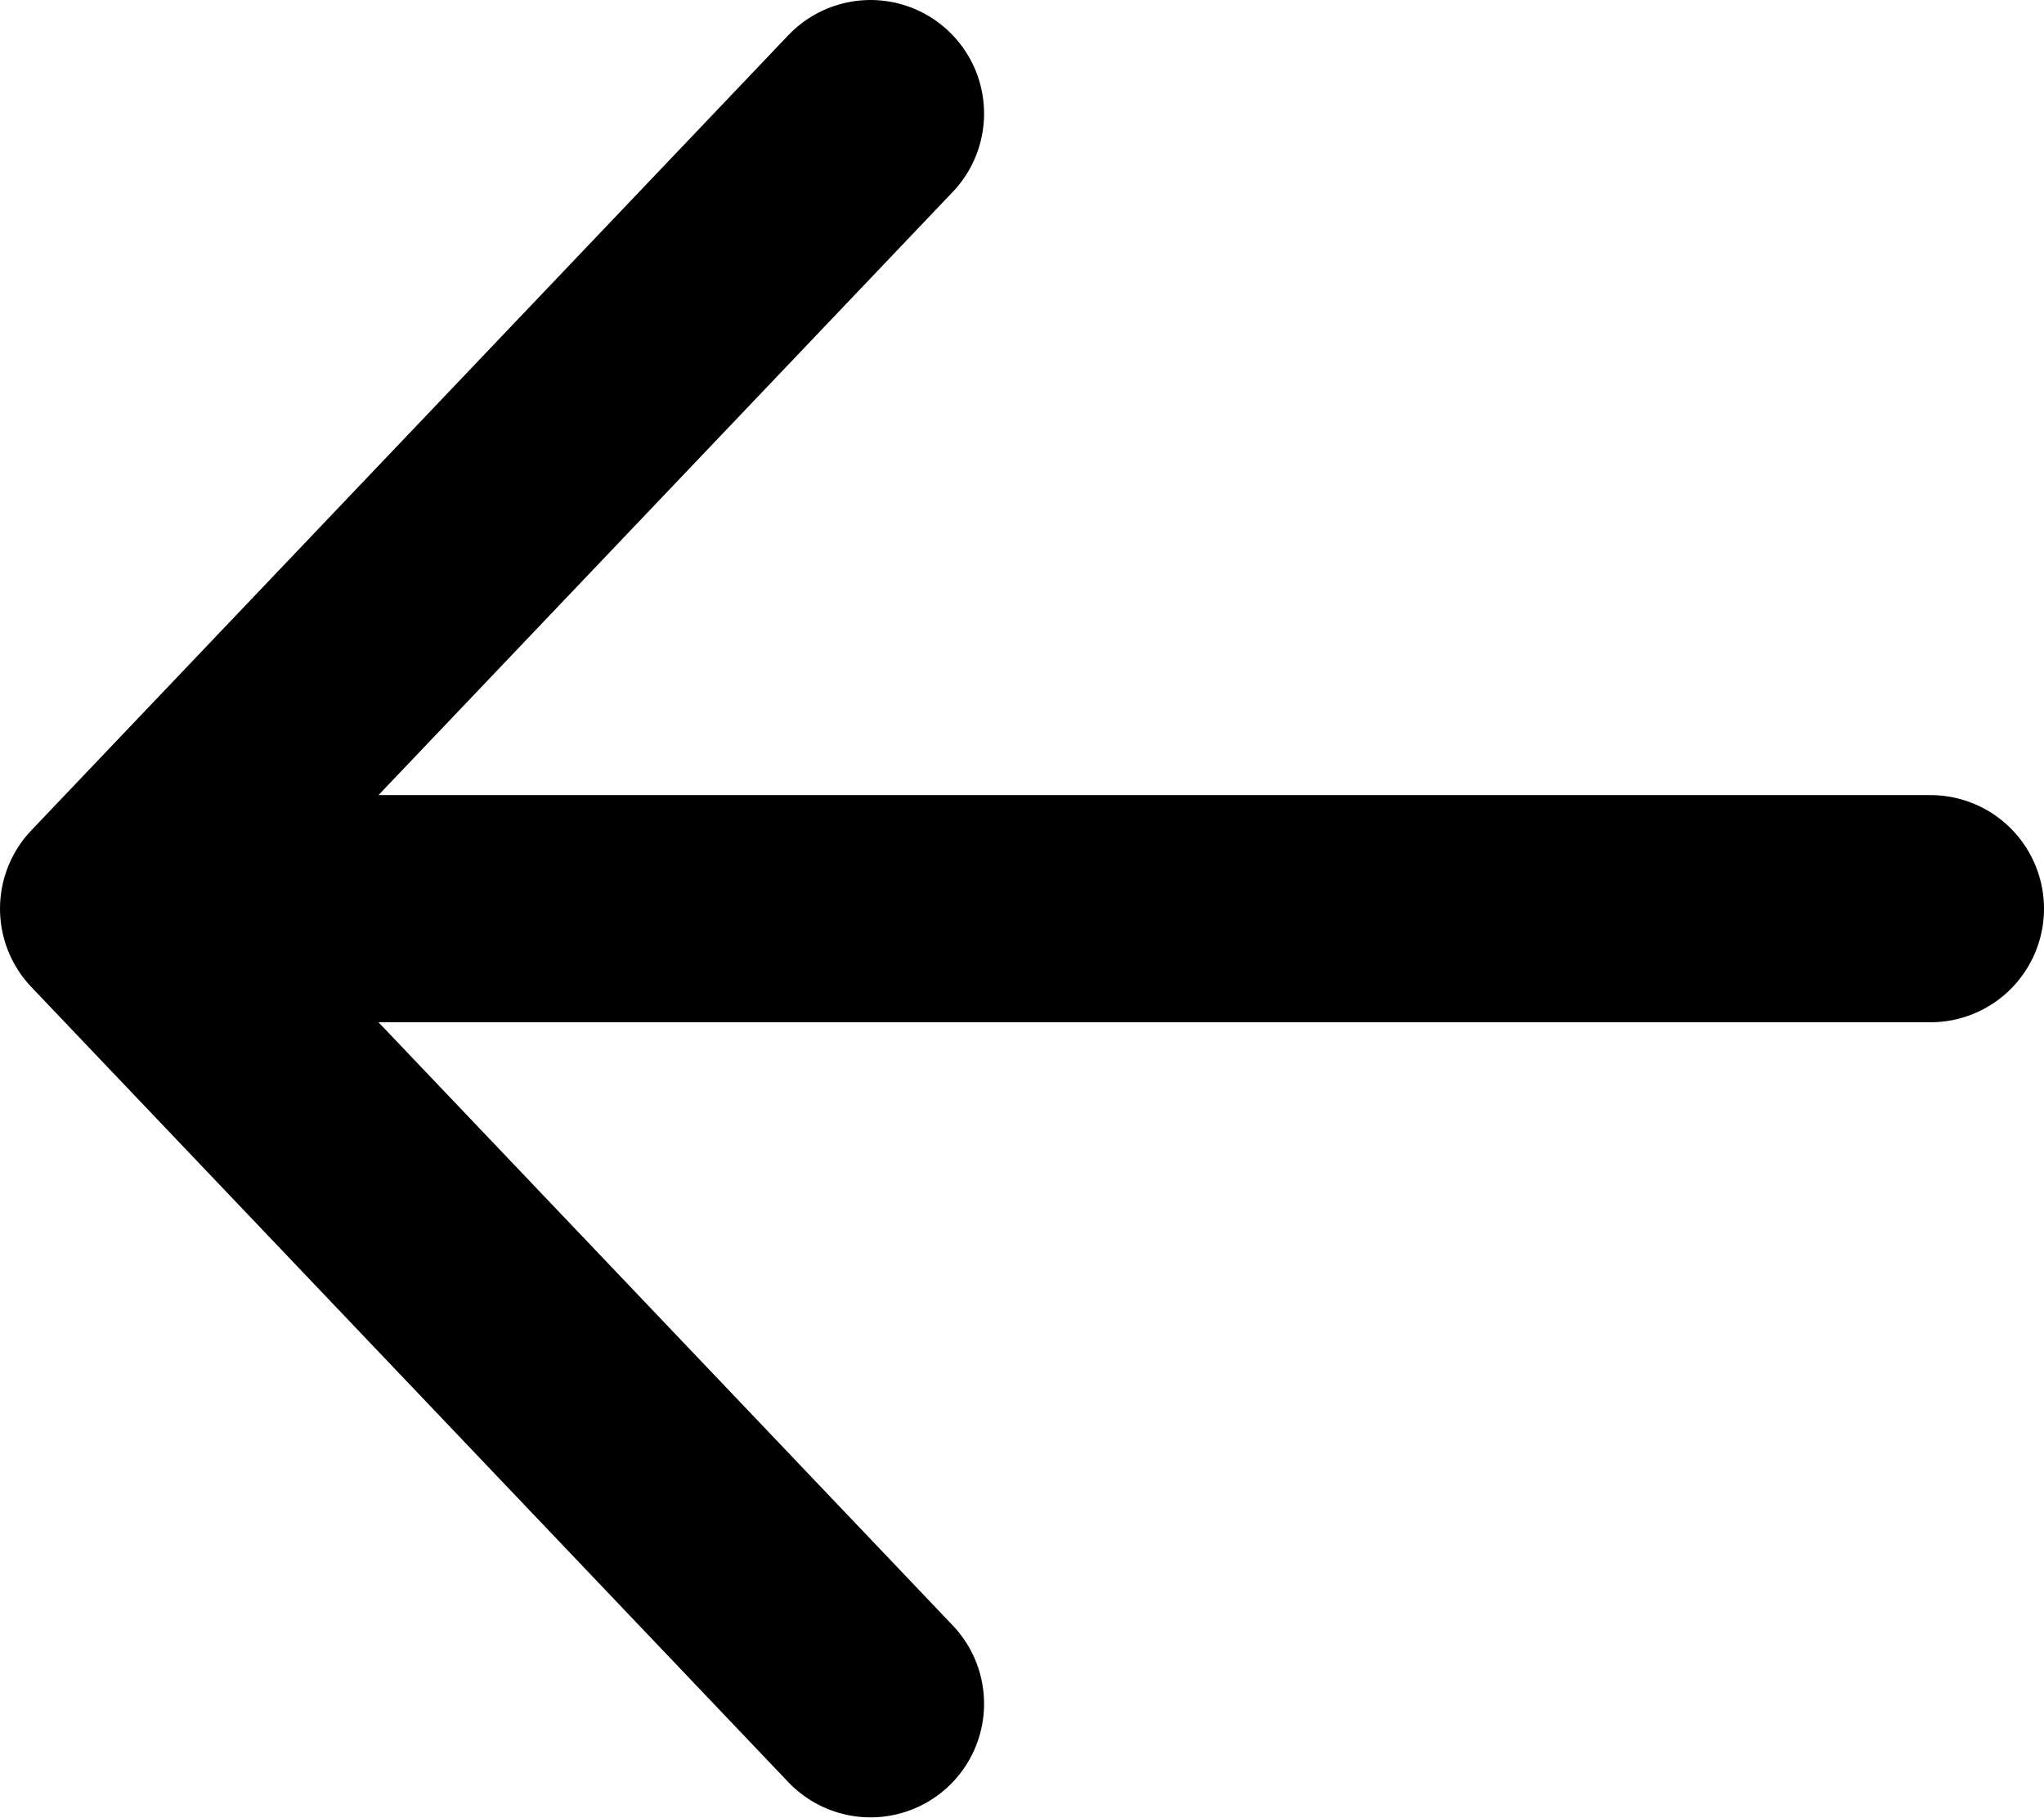
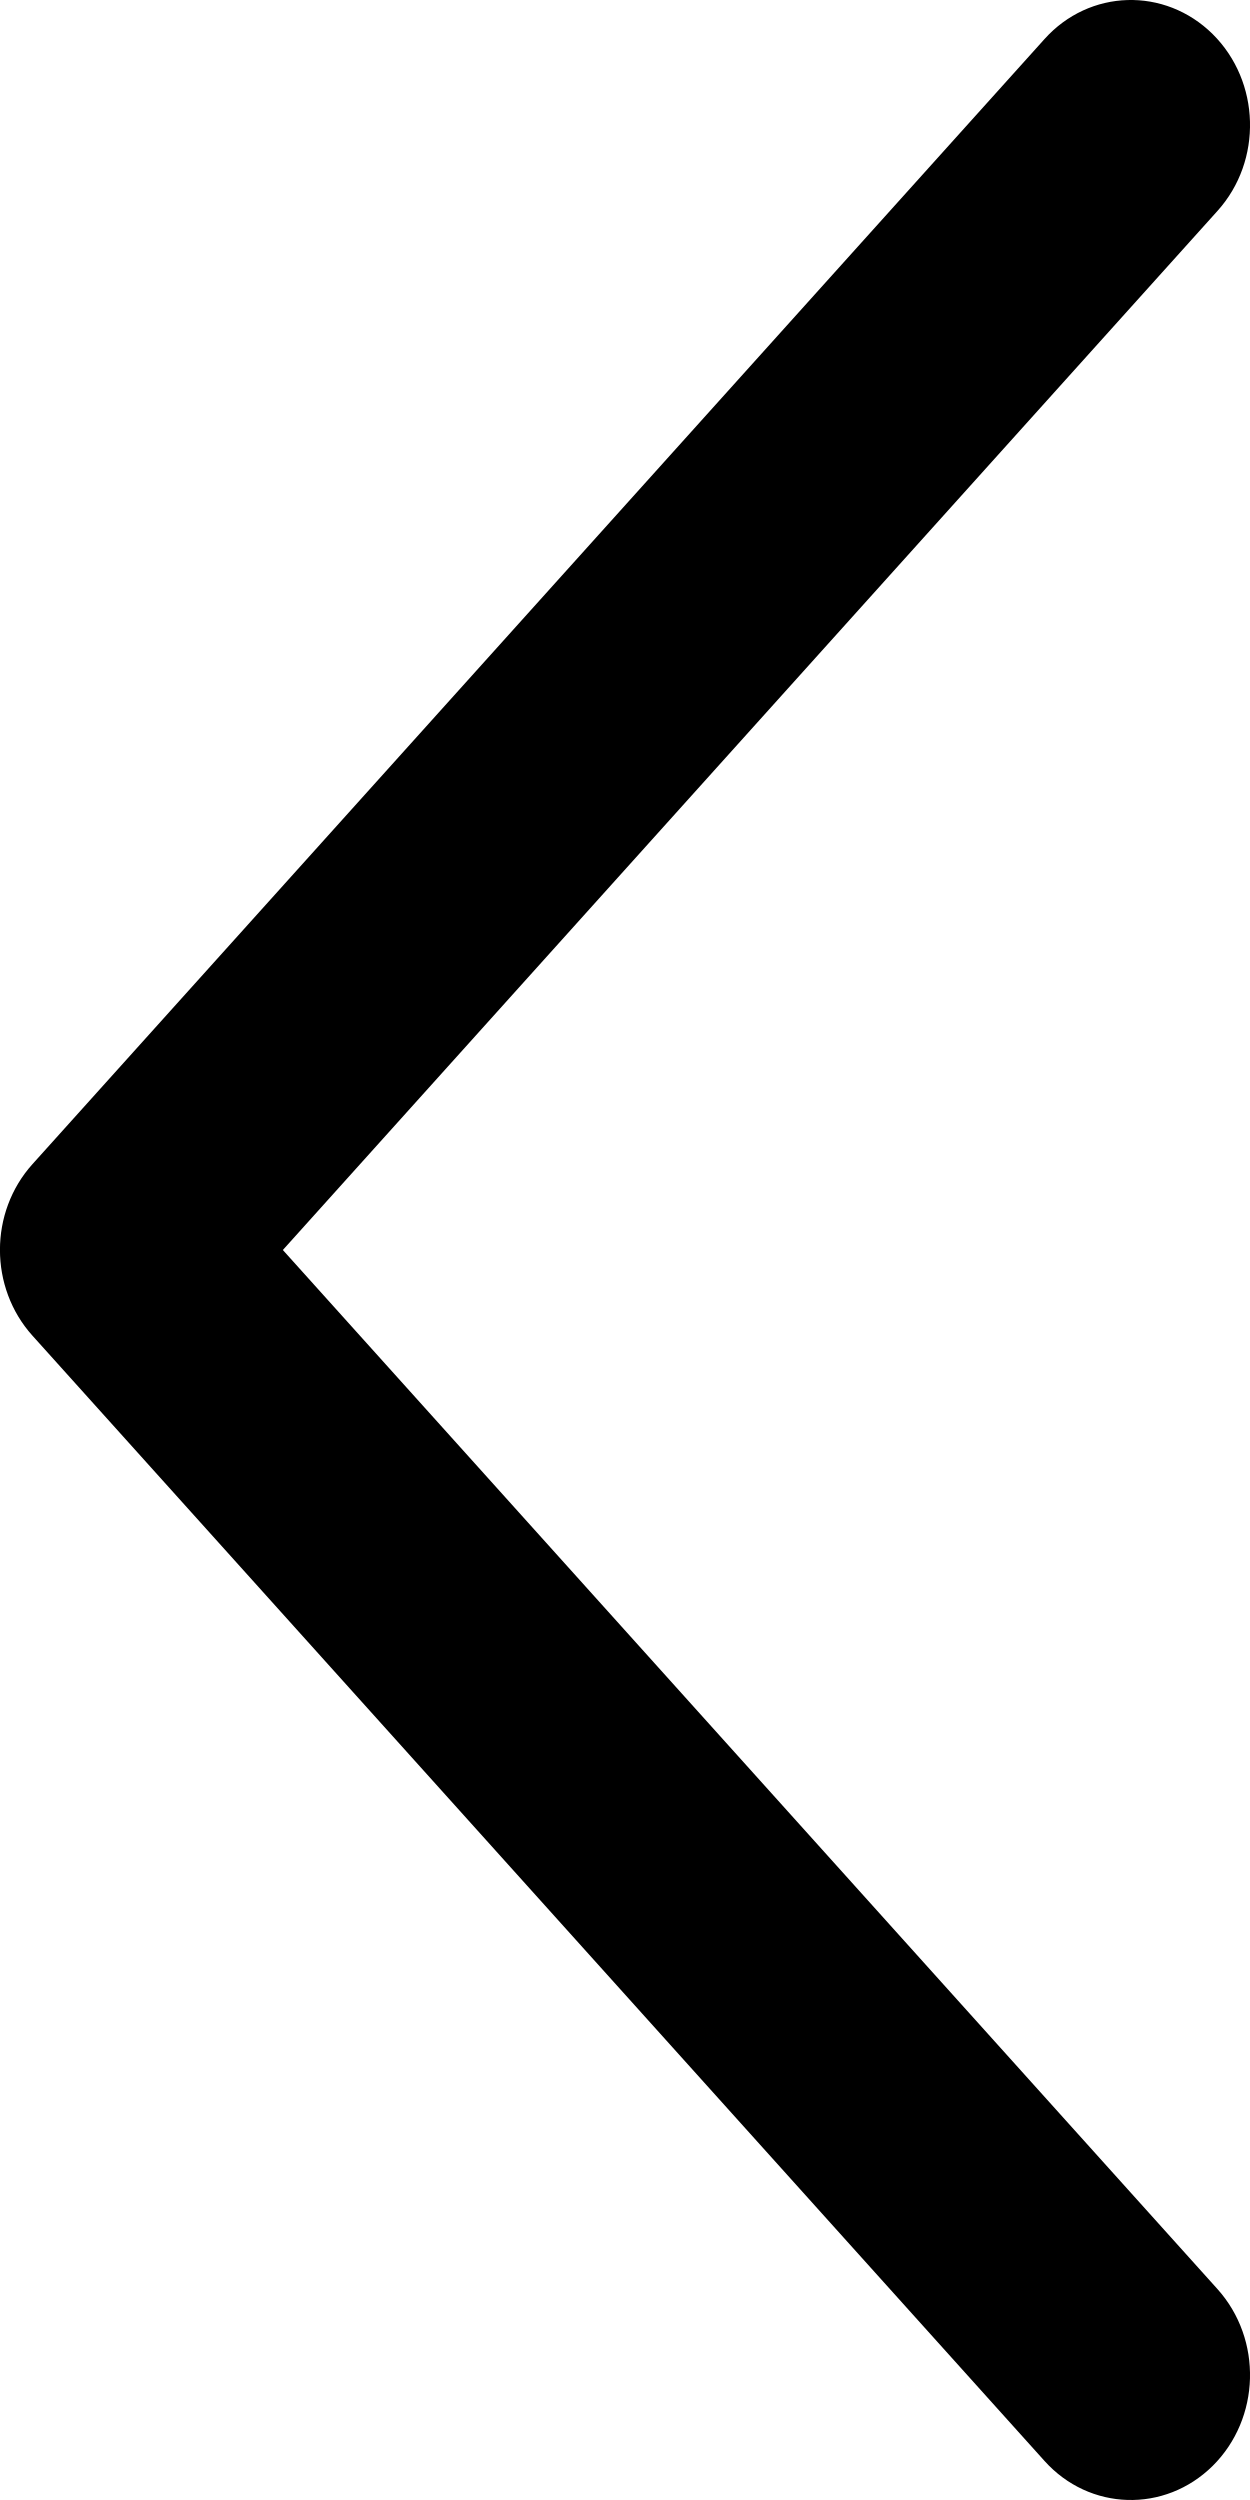
- <svg xmlns="http://www.w3.org/2000/svg" width="18" height="16" viewBox="0 0 18 16" fill="none">
-   <path d="M7.666 15L1 8M1 8L7.666 1M1 8L17 8" stroke="black" stroke-width="2" stroke-linecap="round" stroke-linejoin="round" />
+ <svg xmlns="http://www.w3.org/2000/svg" width="7" height="14" viewBox="0 0 7 14" fill="none">
+   <path d="M6.818 1.181C7.071 0.9 7.059 0.457 6.791 0.191C6.523 -0.074 6.101 -0.062 5.849 0.219L0.182 6.519C-0.061 6.789 -0.061 7.21 0.182 7.48L5.849 13.781C6.101 14.062 6.523 14.074 6.791 13.809C7.059 13.543 7.071 13.101 6.818 12.819L1.584 7L6.818 1.181Z" fill="black" />
</svg>
